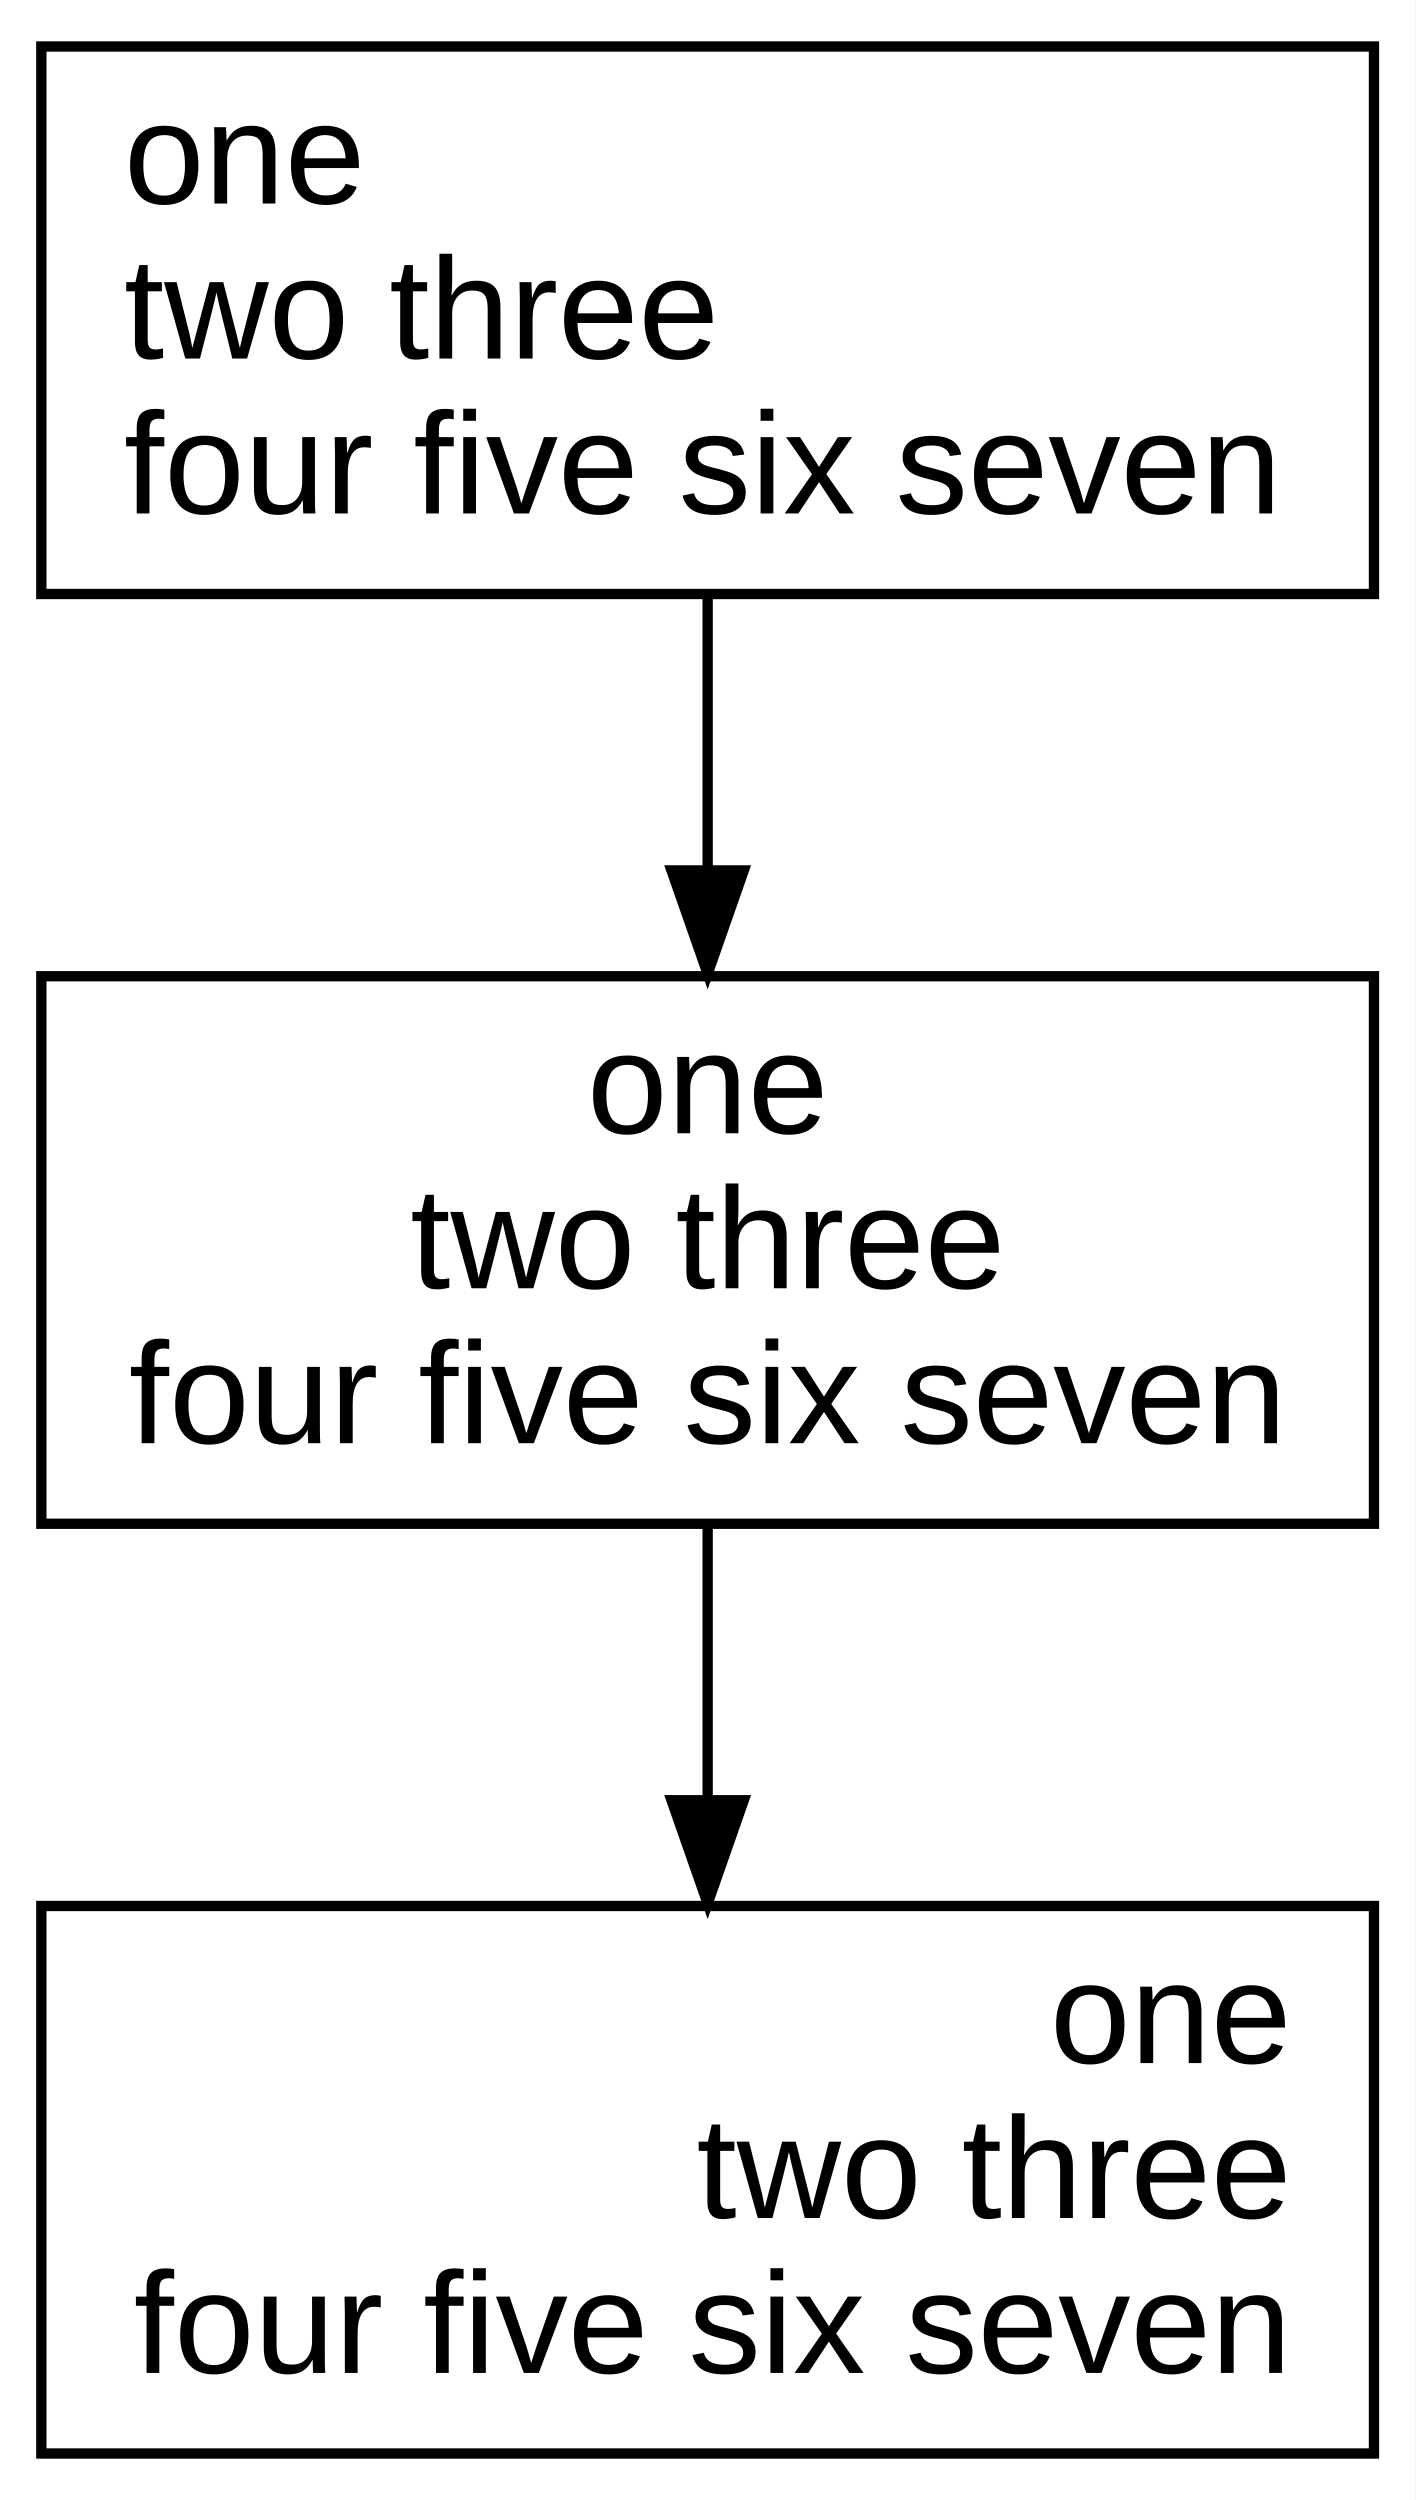
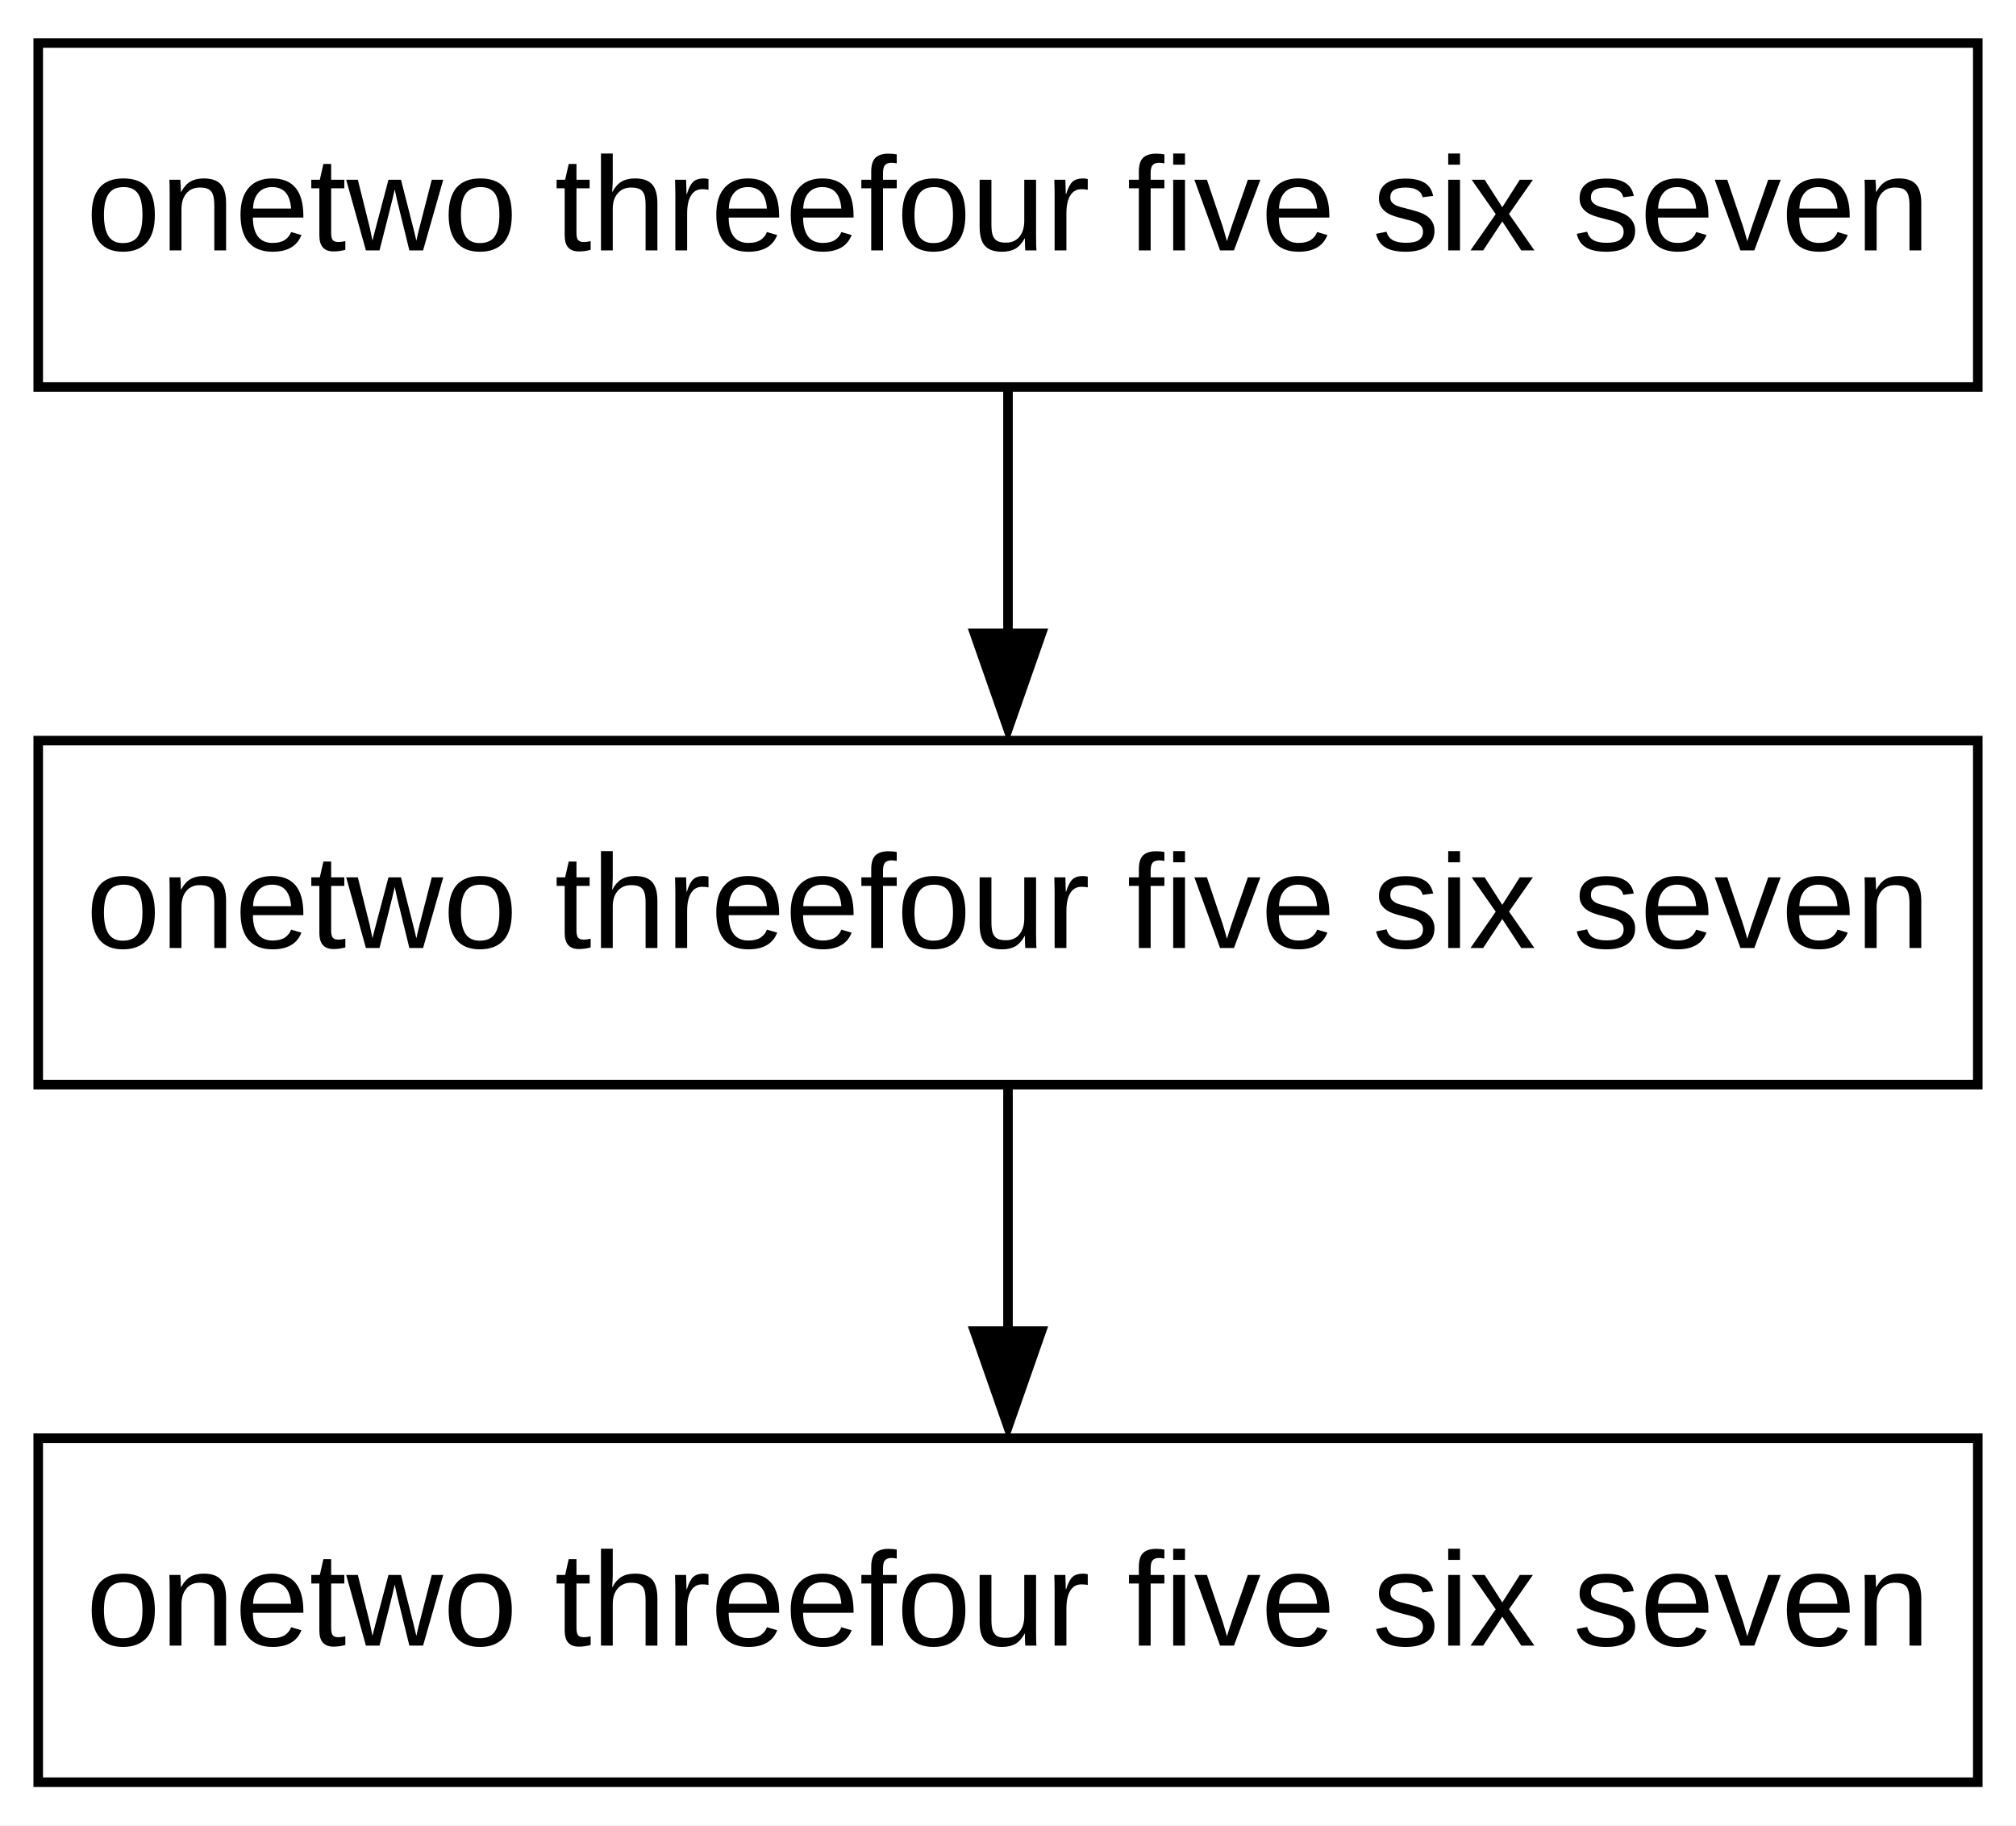
- <svg xmlns="http://www.w3.org/2000/svg" width="137pt" height="242pt" viewBox="0.00 0.00 137.00 242.00">
-   <g id="graph0" class="graph" transform="scale(1 1) rotate(0) translate(4 238)">
-     <polygon fill="white" stroke="transparent" points="-4,4 -4,-238 133,-238 133,4 -4,4" />
+ <svg xmlns="http://www.w3.org/2000/svg" width="211pt" height="191pt" viewBox="0.00 0.00 211.00 191.00">
+   <g id="graph0" class="graph" transform="scale(1 1) rotate(0) translate(4 187)">
+     <polygon fill="white" stroke="none" points="-4,4 -4,-187 207,-187 207,4 -4,4" />
    <g id="node1" class="node">
-       <polygon fill="none" stroke="black" points="0,-180.5 0,-233.5 129,-233.5 129,-180.5 0,-180.5" />
-       <text text-anchor="start" x="8" y="-218.3" font-family="Arial" font-size="14.00">one</text>
-       <text text-anchor="start" x="8" y="-203.3" font-family="Arial" font-size="14.00">two three</text>
-       <text text-anchor="start" x="8" y="-188.3" font-family="Arial" font-size="14.00">four five six seven</text>
+       <polygon fill="none" stroke="black" points="0,-146.5 0,-182.5 203,-182.5 203,-146.5 0,-146.5" />
+       <text text-anchor="middle" x="101.5" y="-160.8" font-family="Arial" font-size="14.00">onetwo threefour five six seven</text>
    </g>
    <g id="node2" class="node">
-       <polygon fill="none" stroke="black" points="0,-90.5 0,-143.5 129,-143.5 129,-90.5 0,-90.5" />
-       <text text-anchor="middle" x="64.5" y="-128.3" font-family="Arial" font-size="14.00">one</text>
-       <text text-anchor="middle" x="64.5" y="-113.3" font-family="Arial" font-size="14.00">two three</text>
-       <text text-anchor="middle" x="64.5" y="-98.3" font-family="Arial" font-size="14.00">four five six seven</text>
+       <polygon fill="none" stroke="black" points="0,-73.5 0,-109.5 203,-109.5 203,-73.5 0,-73.5" />
+       <text text-anchor="middle" x="101.5" y="-87.8" font-family="Arial" font-size="14.00">onetwo threefour five six seven</text>
    </g>
    <g id="edge1" class="edge">
-       <path fill="none" stroke="black" d="M64.5,-180.07C64.5,-171.84 64.5,-162.58 64.5,-153.78" />
-       <polygon fill="black" stroke="black" points="68,-153.74 64.5,-143.74 61,-153.74 68,-153.74" />
+       <path fill="none" stroke="black" d="M101.5,-146.67C101.5,-138.89 101.5,-129.44 101.5,-120.62" />
+       <polygon fill="black" stroke="black" points="105,-120.72 101.5,-110.72 98,-120.72 105,-120.72" />
    </g>
    <g id="node3" class="node">
-       <polygon fill="none" stroke="black" points="0,-0.5 0,-53.5 129,-53.5 129,-0.5 0,-0.5" />
-       <text text-anchor="end" x="121" y="-38.3" font-family="Arial" font-size="14.00">one</text>
-       <text text-anchor="end" x="121" y="-23.3" font-family="Arial" font-size="14.00">two three</text>
-       <text text-anchor="end" x="121" y="-8.3" font-family="Arial" font-size="14.00">four five six seven</text>
+       <polygon fill="none" stroke="black" points="0,-0.5 0,-36.5 203,-36.5 203,-0.5 0,-0.5" />
+       <text text-anchor="middle" x="101.5" y="-14.8" font-family="Arial" font-size="14.00">onetwo threefour five six seven</text>
    </g>
    <g id="edge2" class="edge">
-       <path fill="none" stroke="black" d="M64.5,-90.07C64.5,-81.84 64.5,-72.58 64.5,-63.78" />
-       <polygon fill="black" stroke="black" points="68,-63.74 64.5,-53.74 61,-63.74 68,-63.74" />
+       <path fill="none" stroke="black" d="M101.5,-73.67C101.5,-65.89 101.5,-56.44 101.5,-47.62" />
+       <polygon fill="black" stroke="black" points="105,-47.72 101.5,-37.72 98,-47.72 105,-47.72" />
    </g>
  </g>
</svg>
